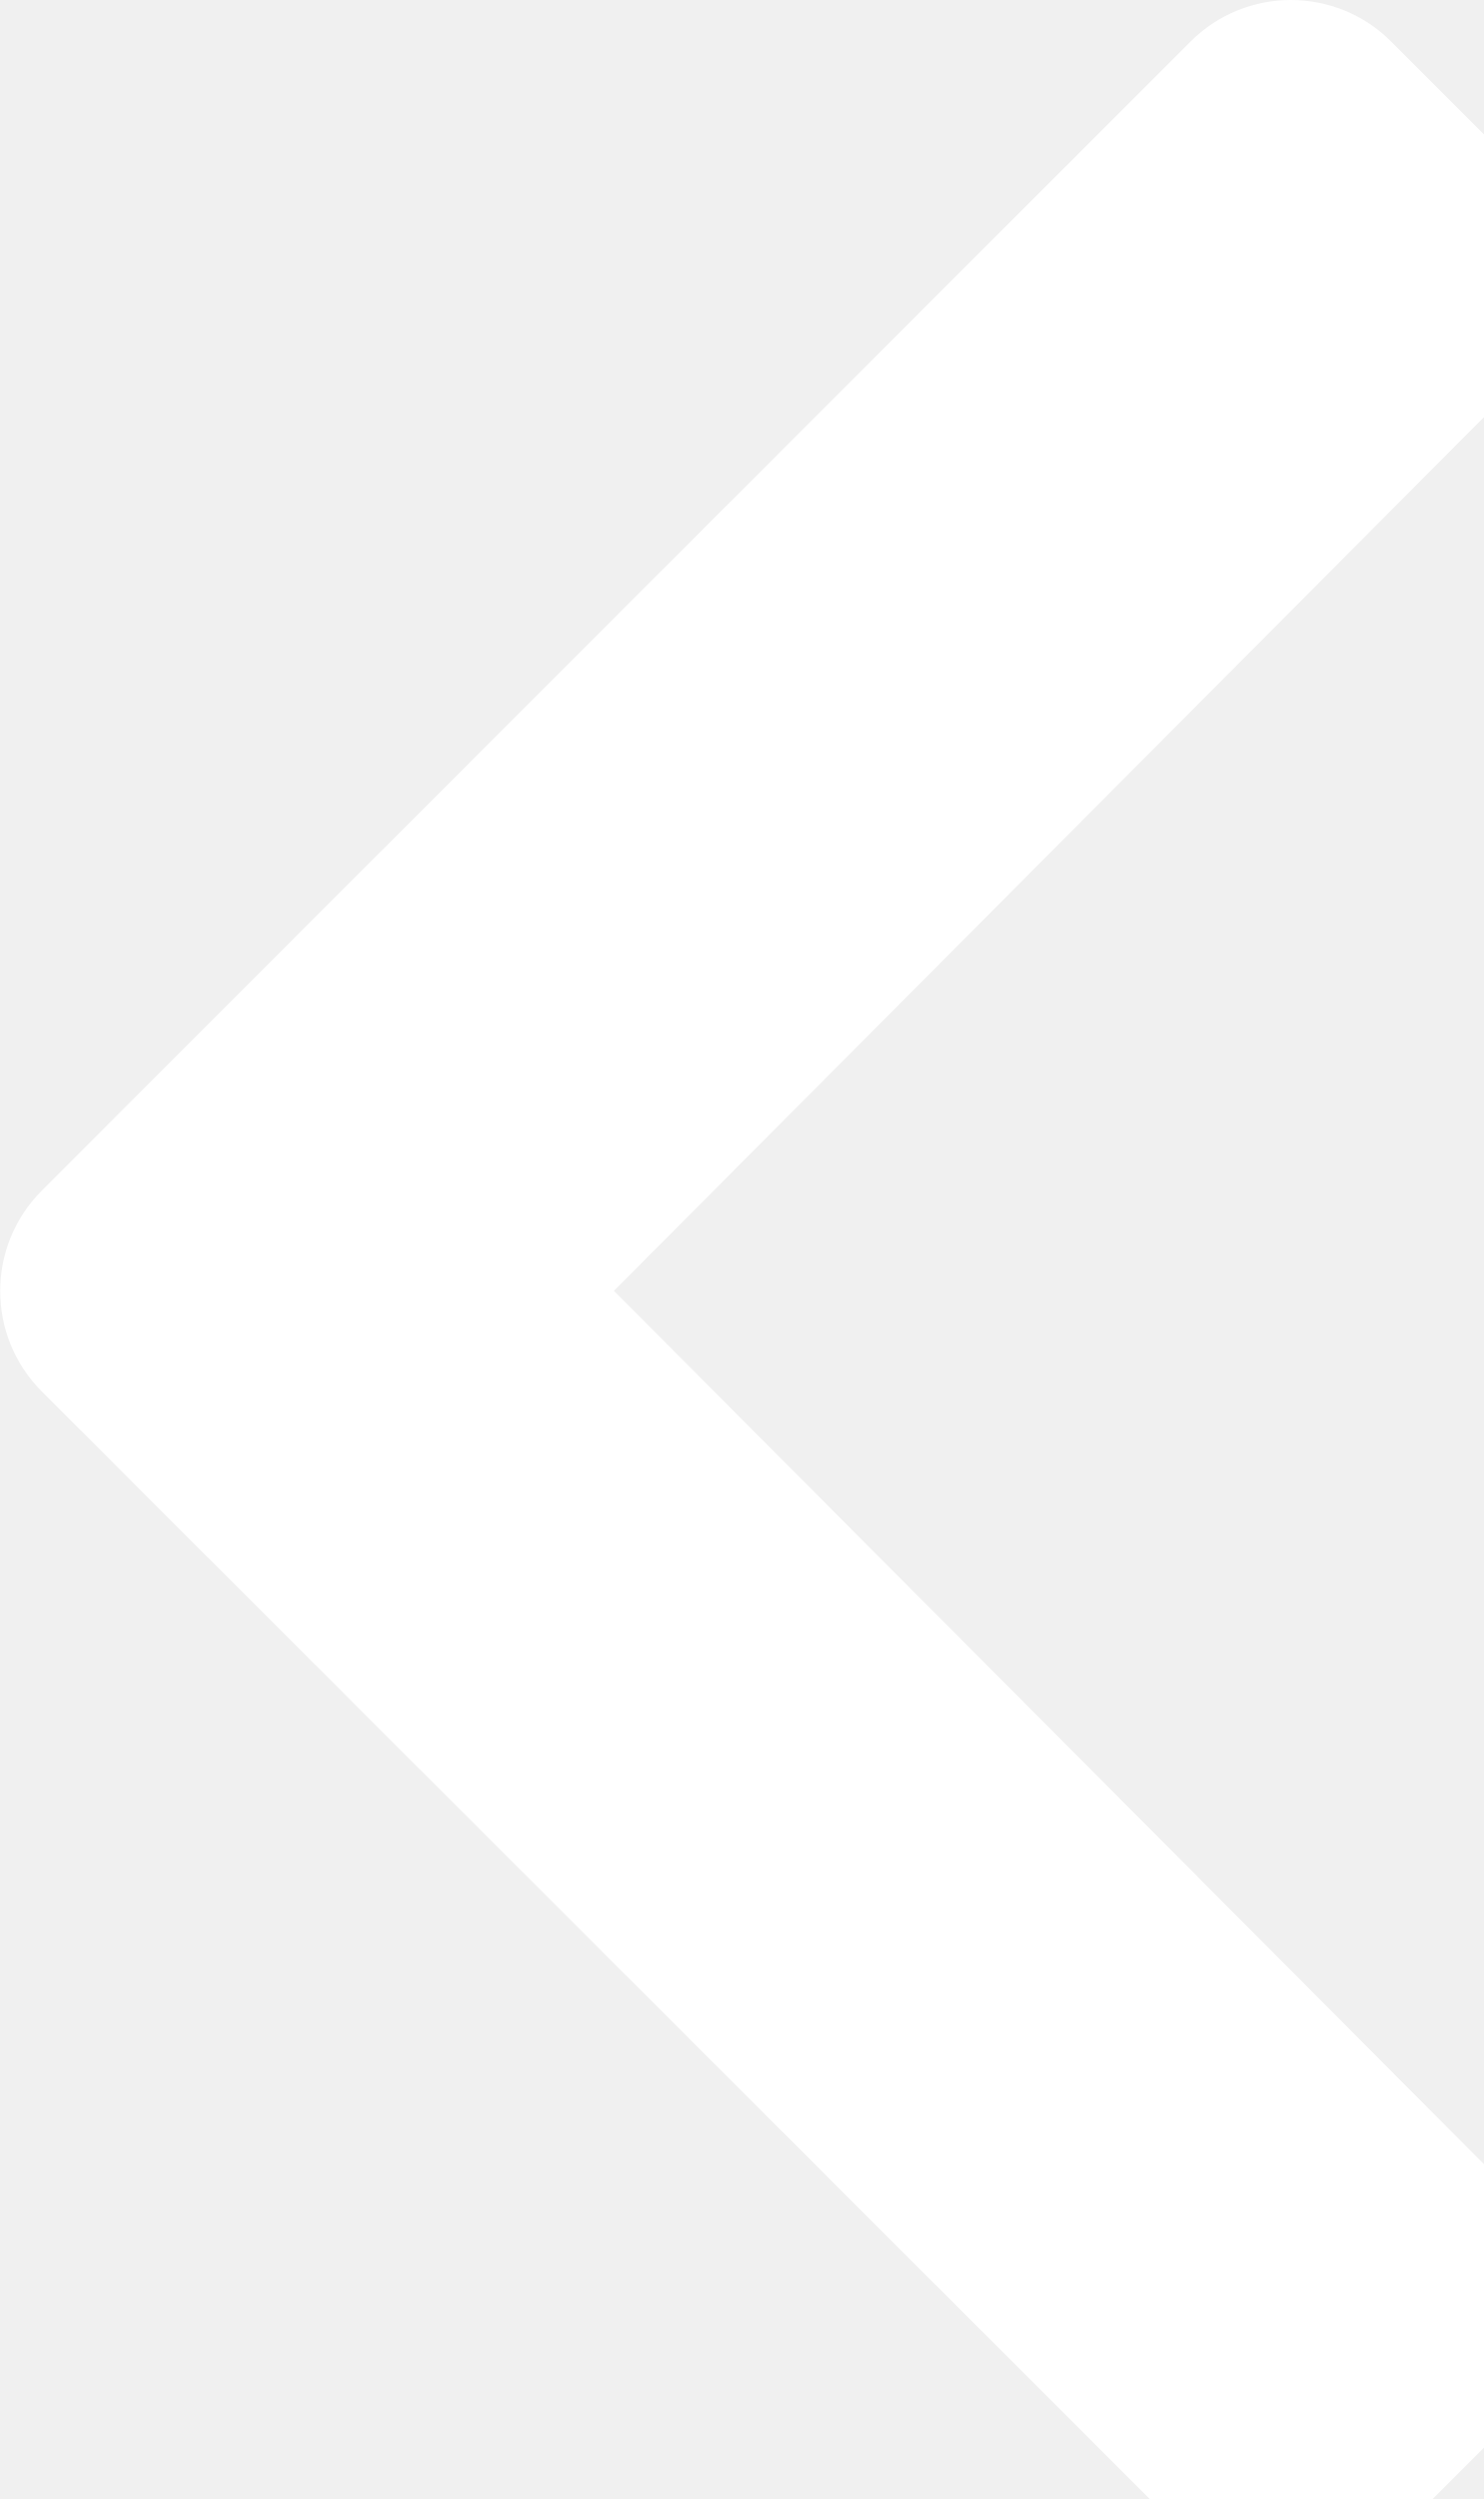
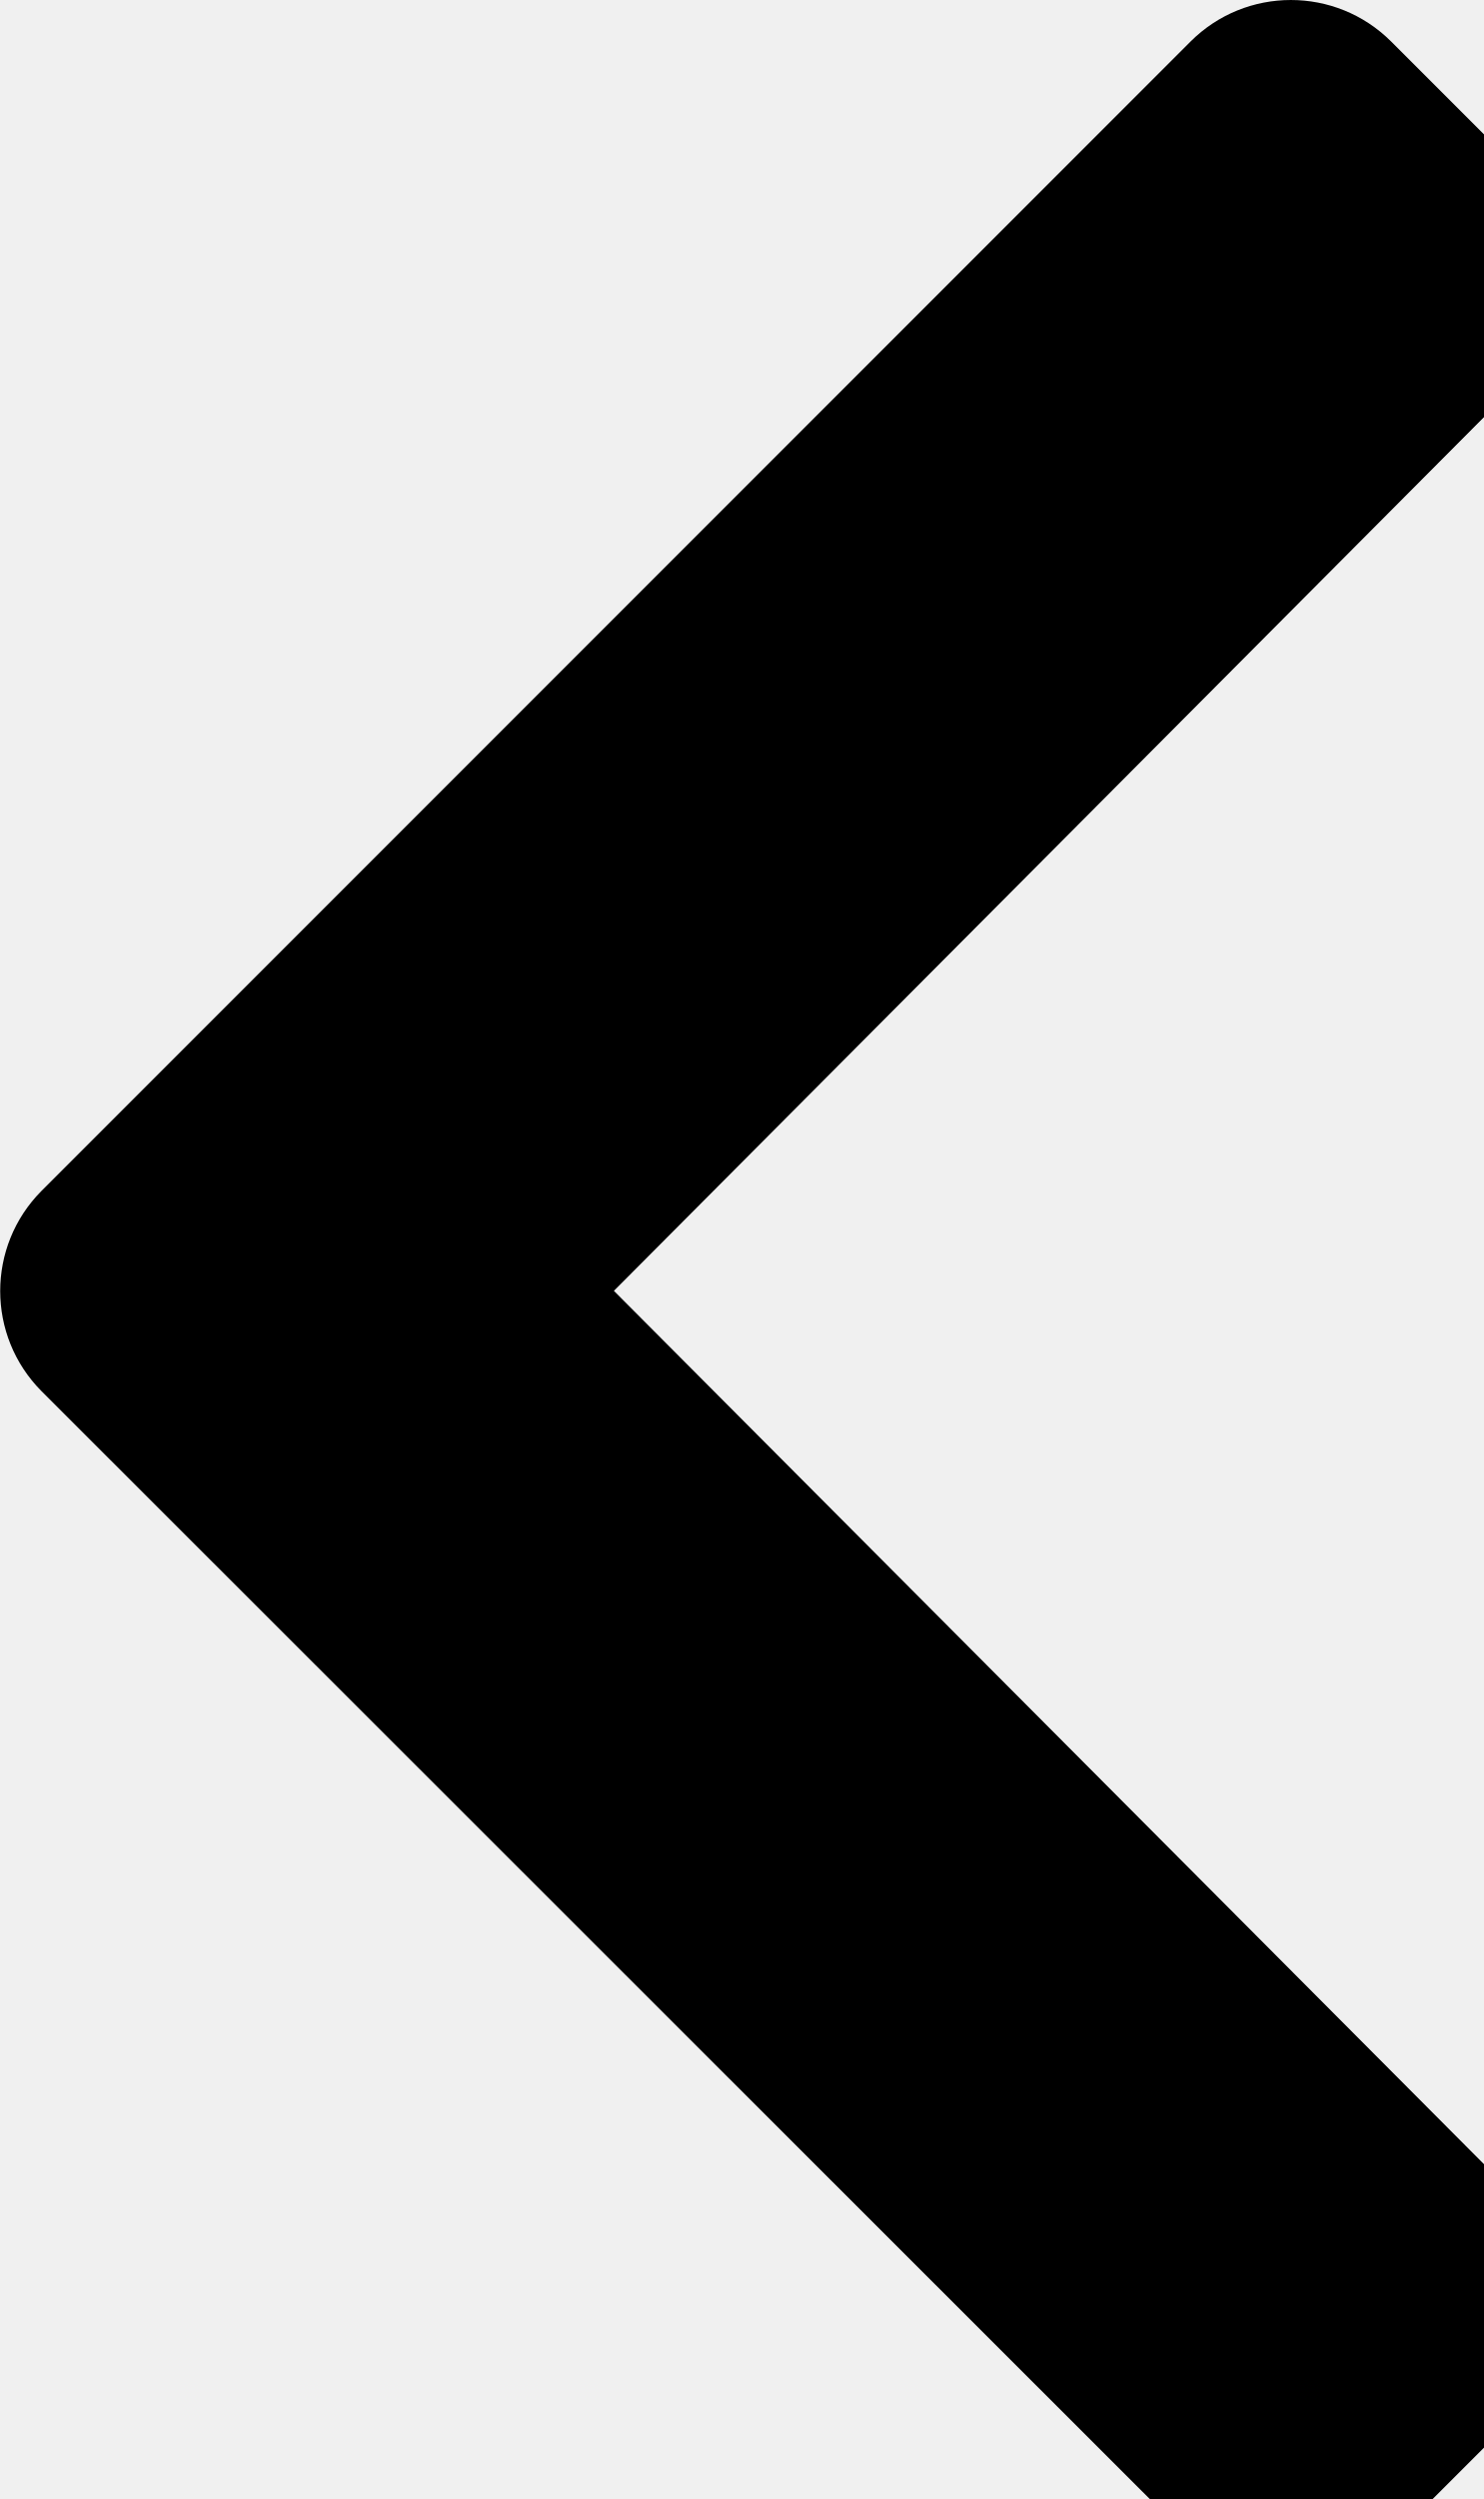
<svg>
-   <path style="fill:#fff;" d="M.223,6.4,6.4.223a.763.763,0,0,1,1.078,0l.72.72a.763.763,0,0,1,0,1.077L3.3,6.937,8.2,11.854a.762.762,0,0,1,0,1.077l-.72.72a.763.763,0,0,1-1.078,0L.223,7.476A.763.763,0,0,1,.223,6.4Z" />
+   <path d="M.223,6.4,6.4.223a.763.763,0,0,1,1.078,0l.72.72a.763.763,0,0,1,0,1.077L3.3,6.937,8.2,11.854a.762.762,0,0,1,0,1.077l-.72.72a.763.763,0,0,1-1.078,0L.223,7.476A.763.763,0,0,1,.223,6.4Z" />
</svg>
